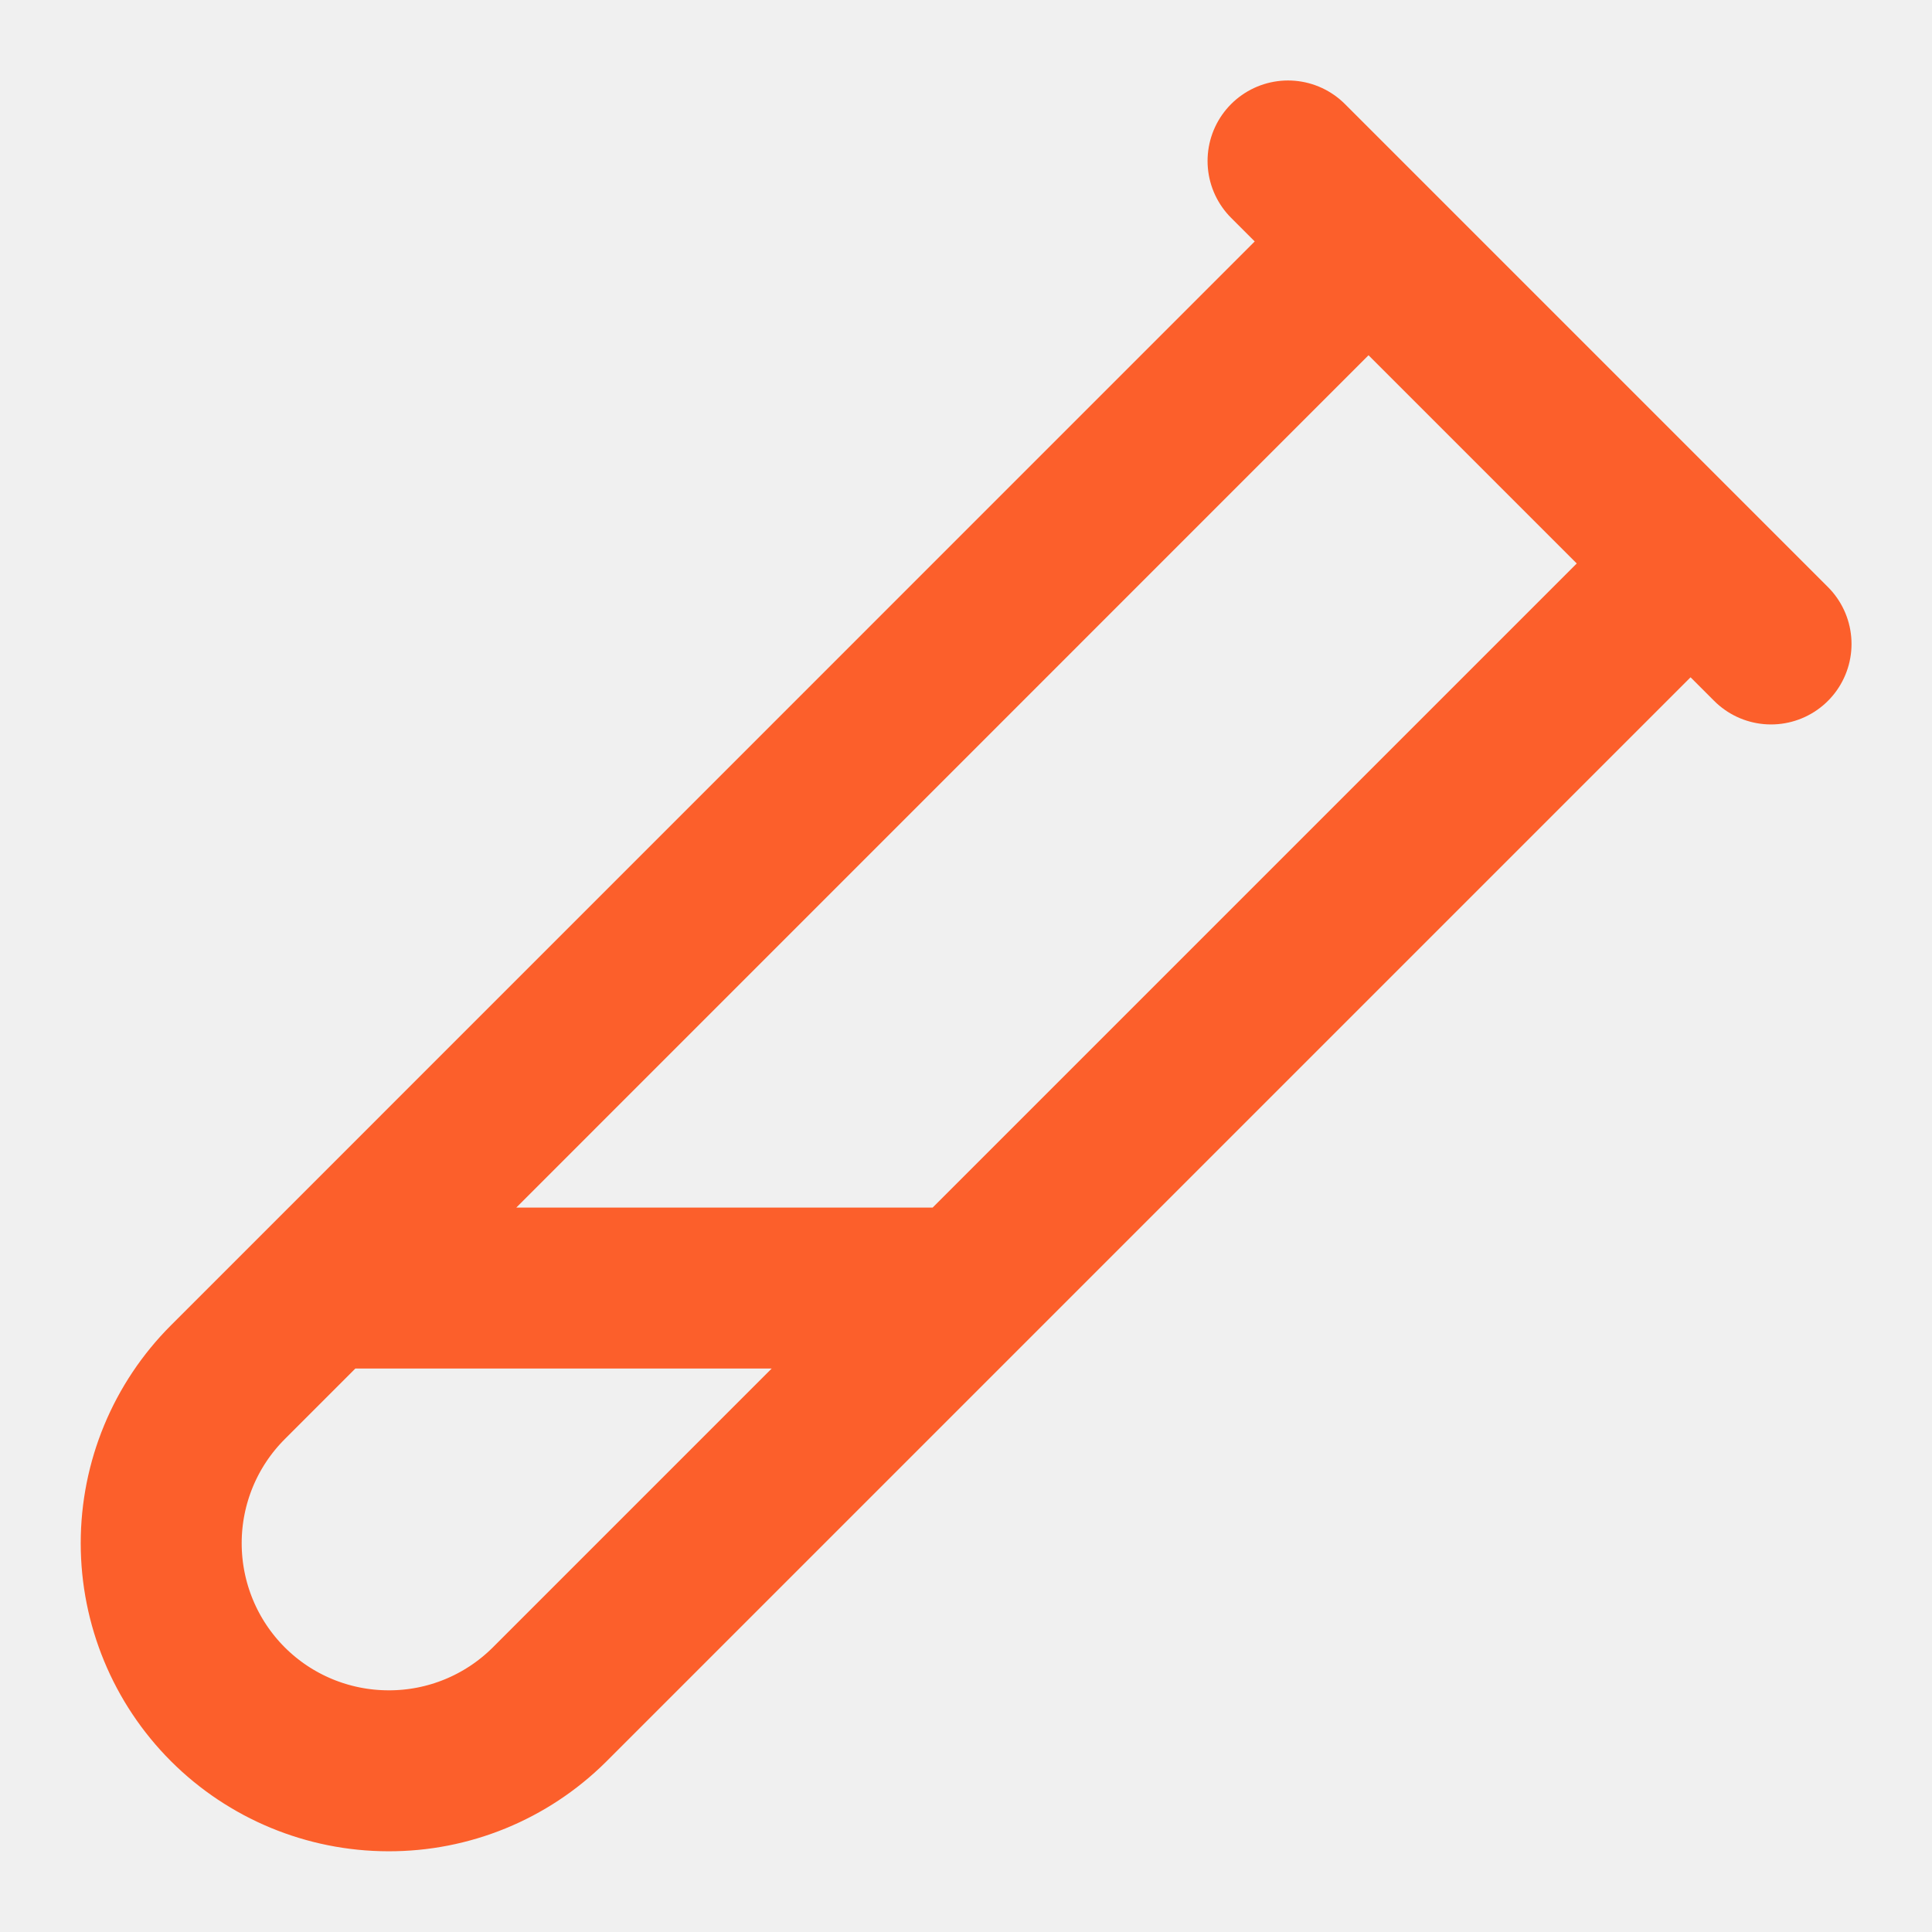
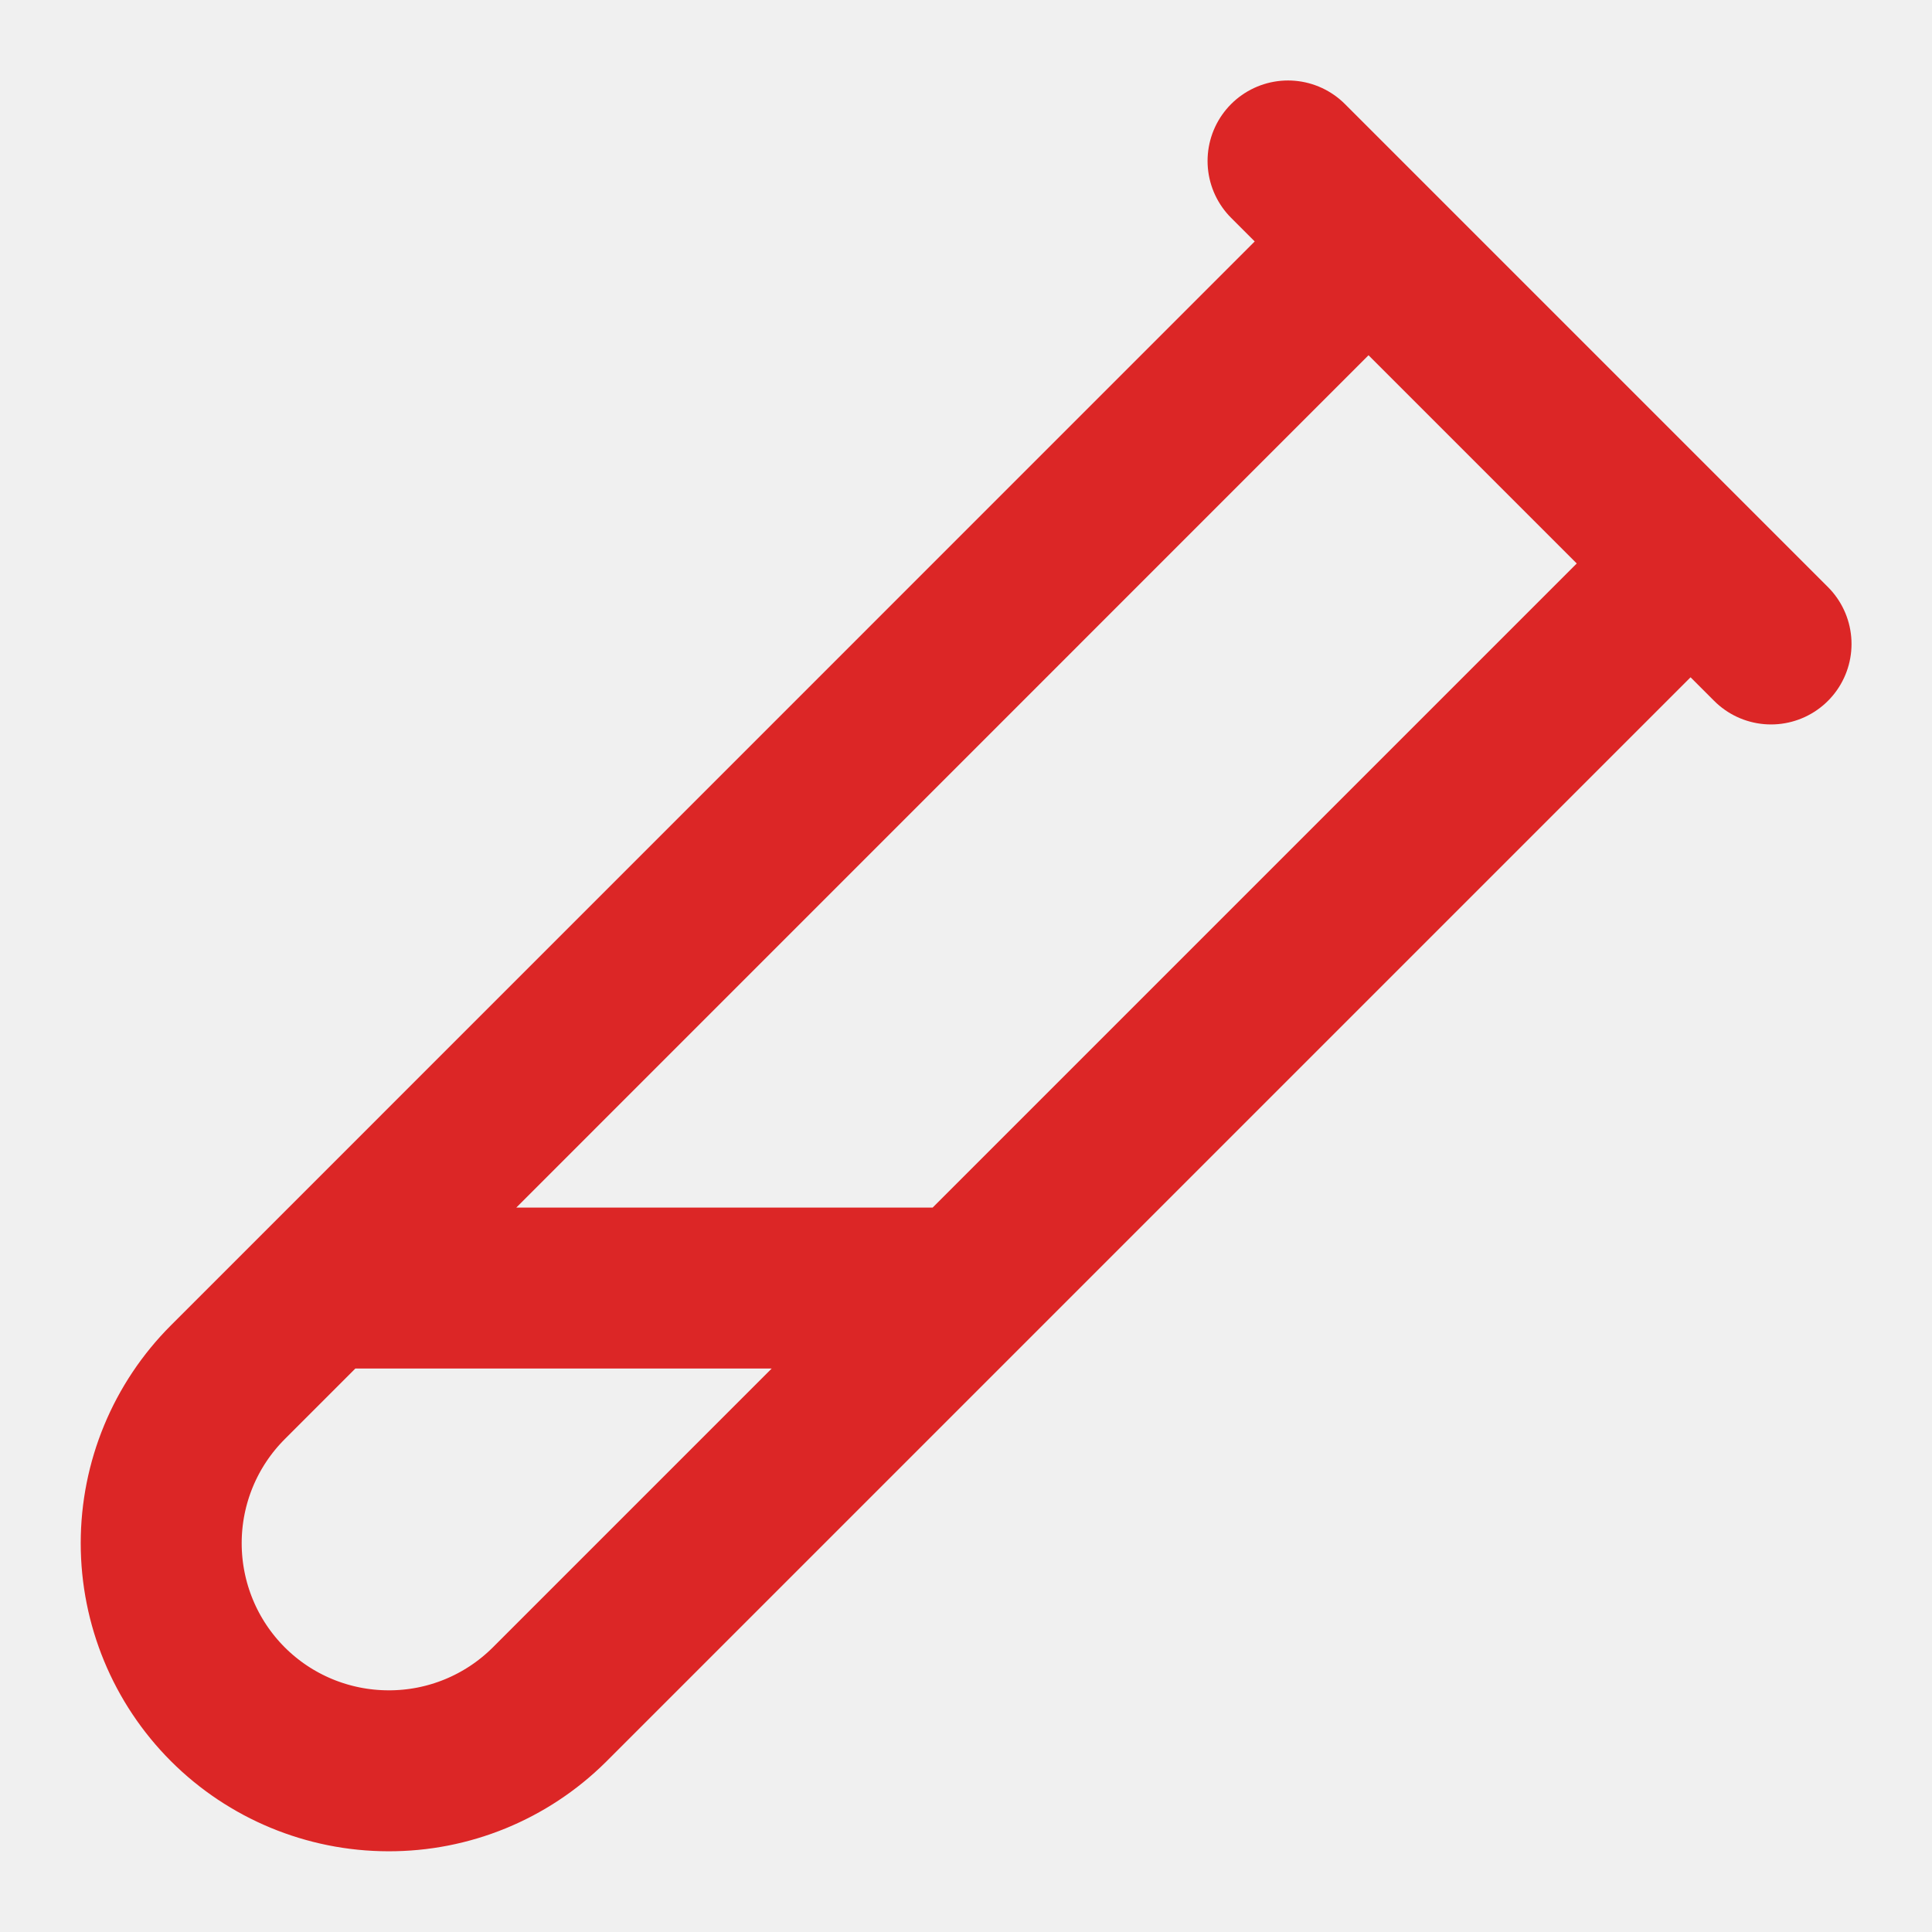
<svg xmlns="http://www.w3.org/2000/svg" width="16" height="16" viewBox="0 0 16 16" fill="none">
  <g clip-path="url(#clip0_6053_403)">
-     <path d="M14 4.667L4.547 14.12C4.192 14.471 3.714 14.667 3.215 14.665C2.717 14.664 2.239 14.466 1.887 14.114C1.533 13.76 1.335 13.28 1.335 12.78C1.335 12.28 1.533 11.801 1.887 11.447L11.333 2M10.667 1.333L14.667 5.333M8 10.667H2.667" stroke="#FC5F2B" stroke-width="1.333" stroke-linecap="round" stroke-linejoin="round" />
+     <path d="M14 4.667L4.547 14.12C4.192 14.471 3.714 14.667 3.215 14.665C2.717 14.664 2.239 14.466 1.887 14.114C1.533 13.76 1.335 13.28 1.335 12.78C1.335 12.28 1.533 11.801 1.887 11.447L11.333 2M10.667 1.333L14.667 5.333M8 10.667H2.667" stroke="#dc2626" stroke-width="1.333" stroke-linecap="round" stroke-linejoin="round" />
  </g>
  <defs>
    <clipPath id="clip0_6053_403">
      <rect width="16" height="16" fill="white" />
    </clipPath>
  </defs>
</svg>
